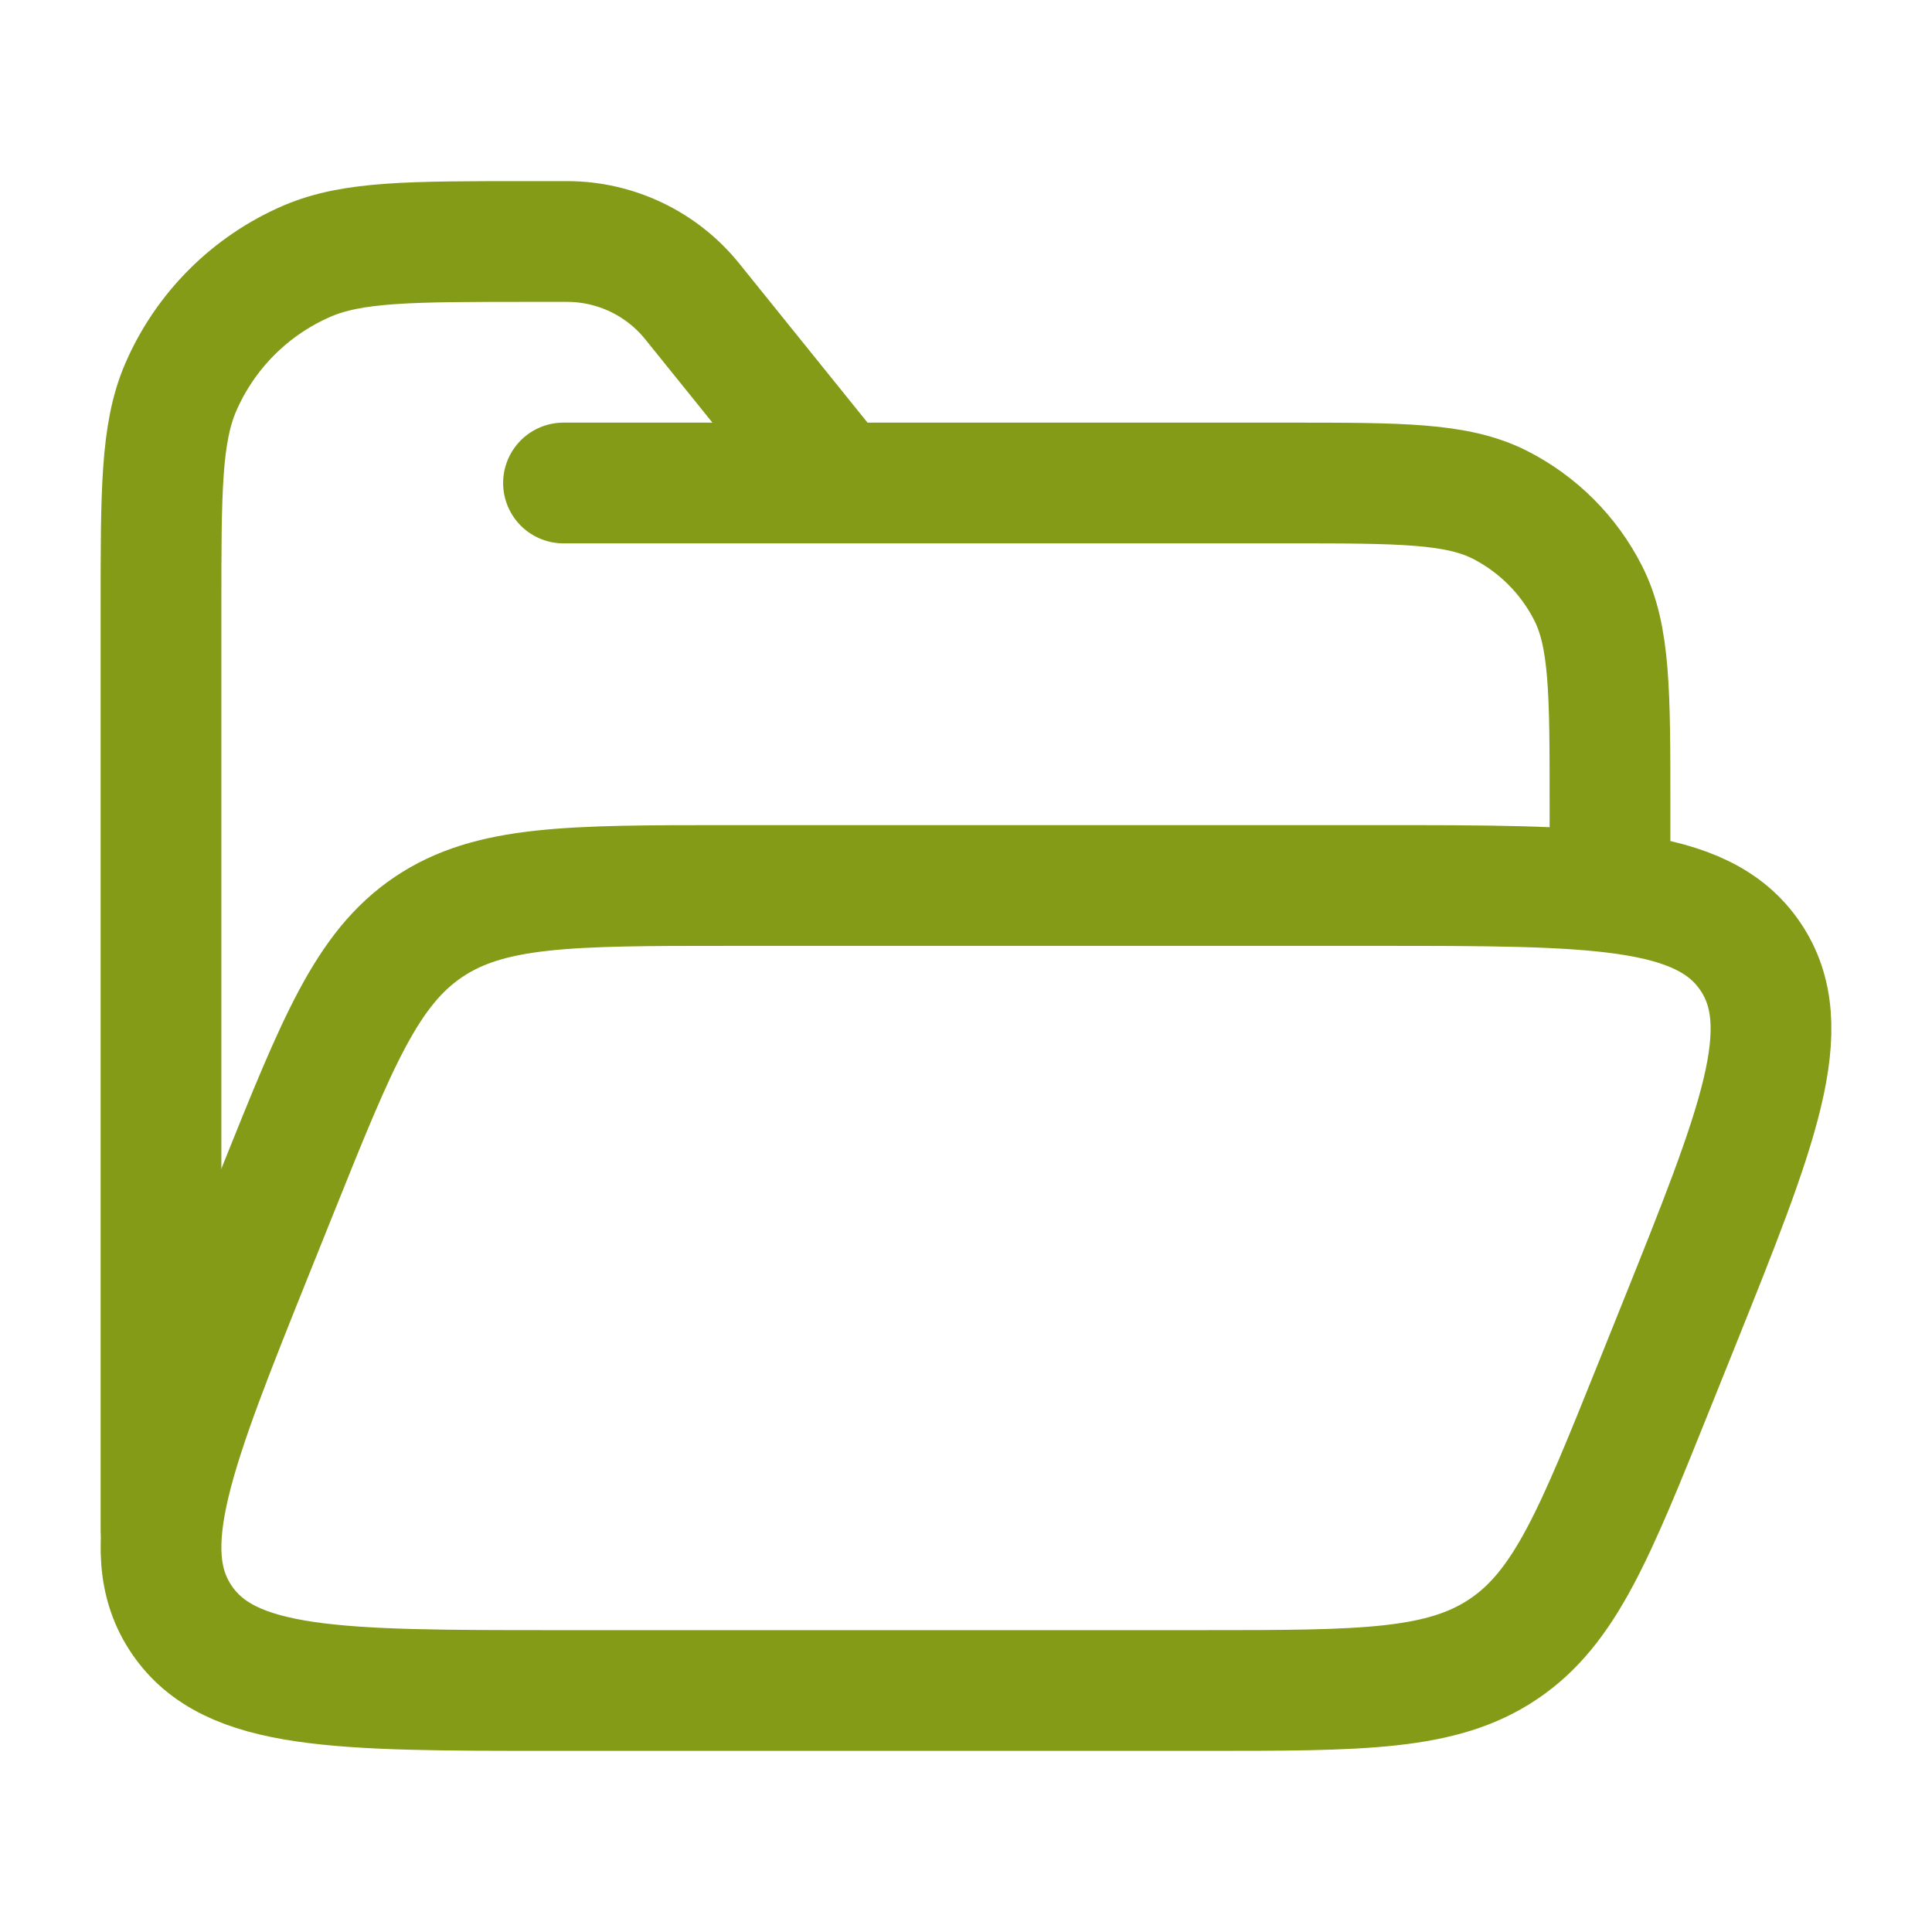
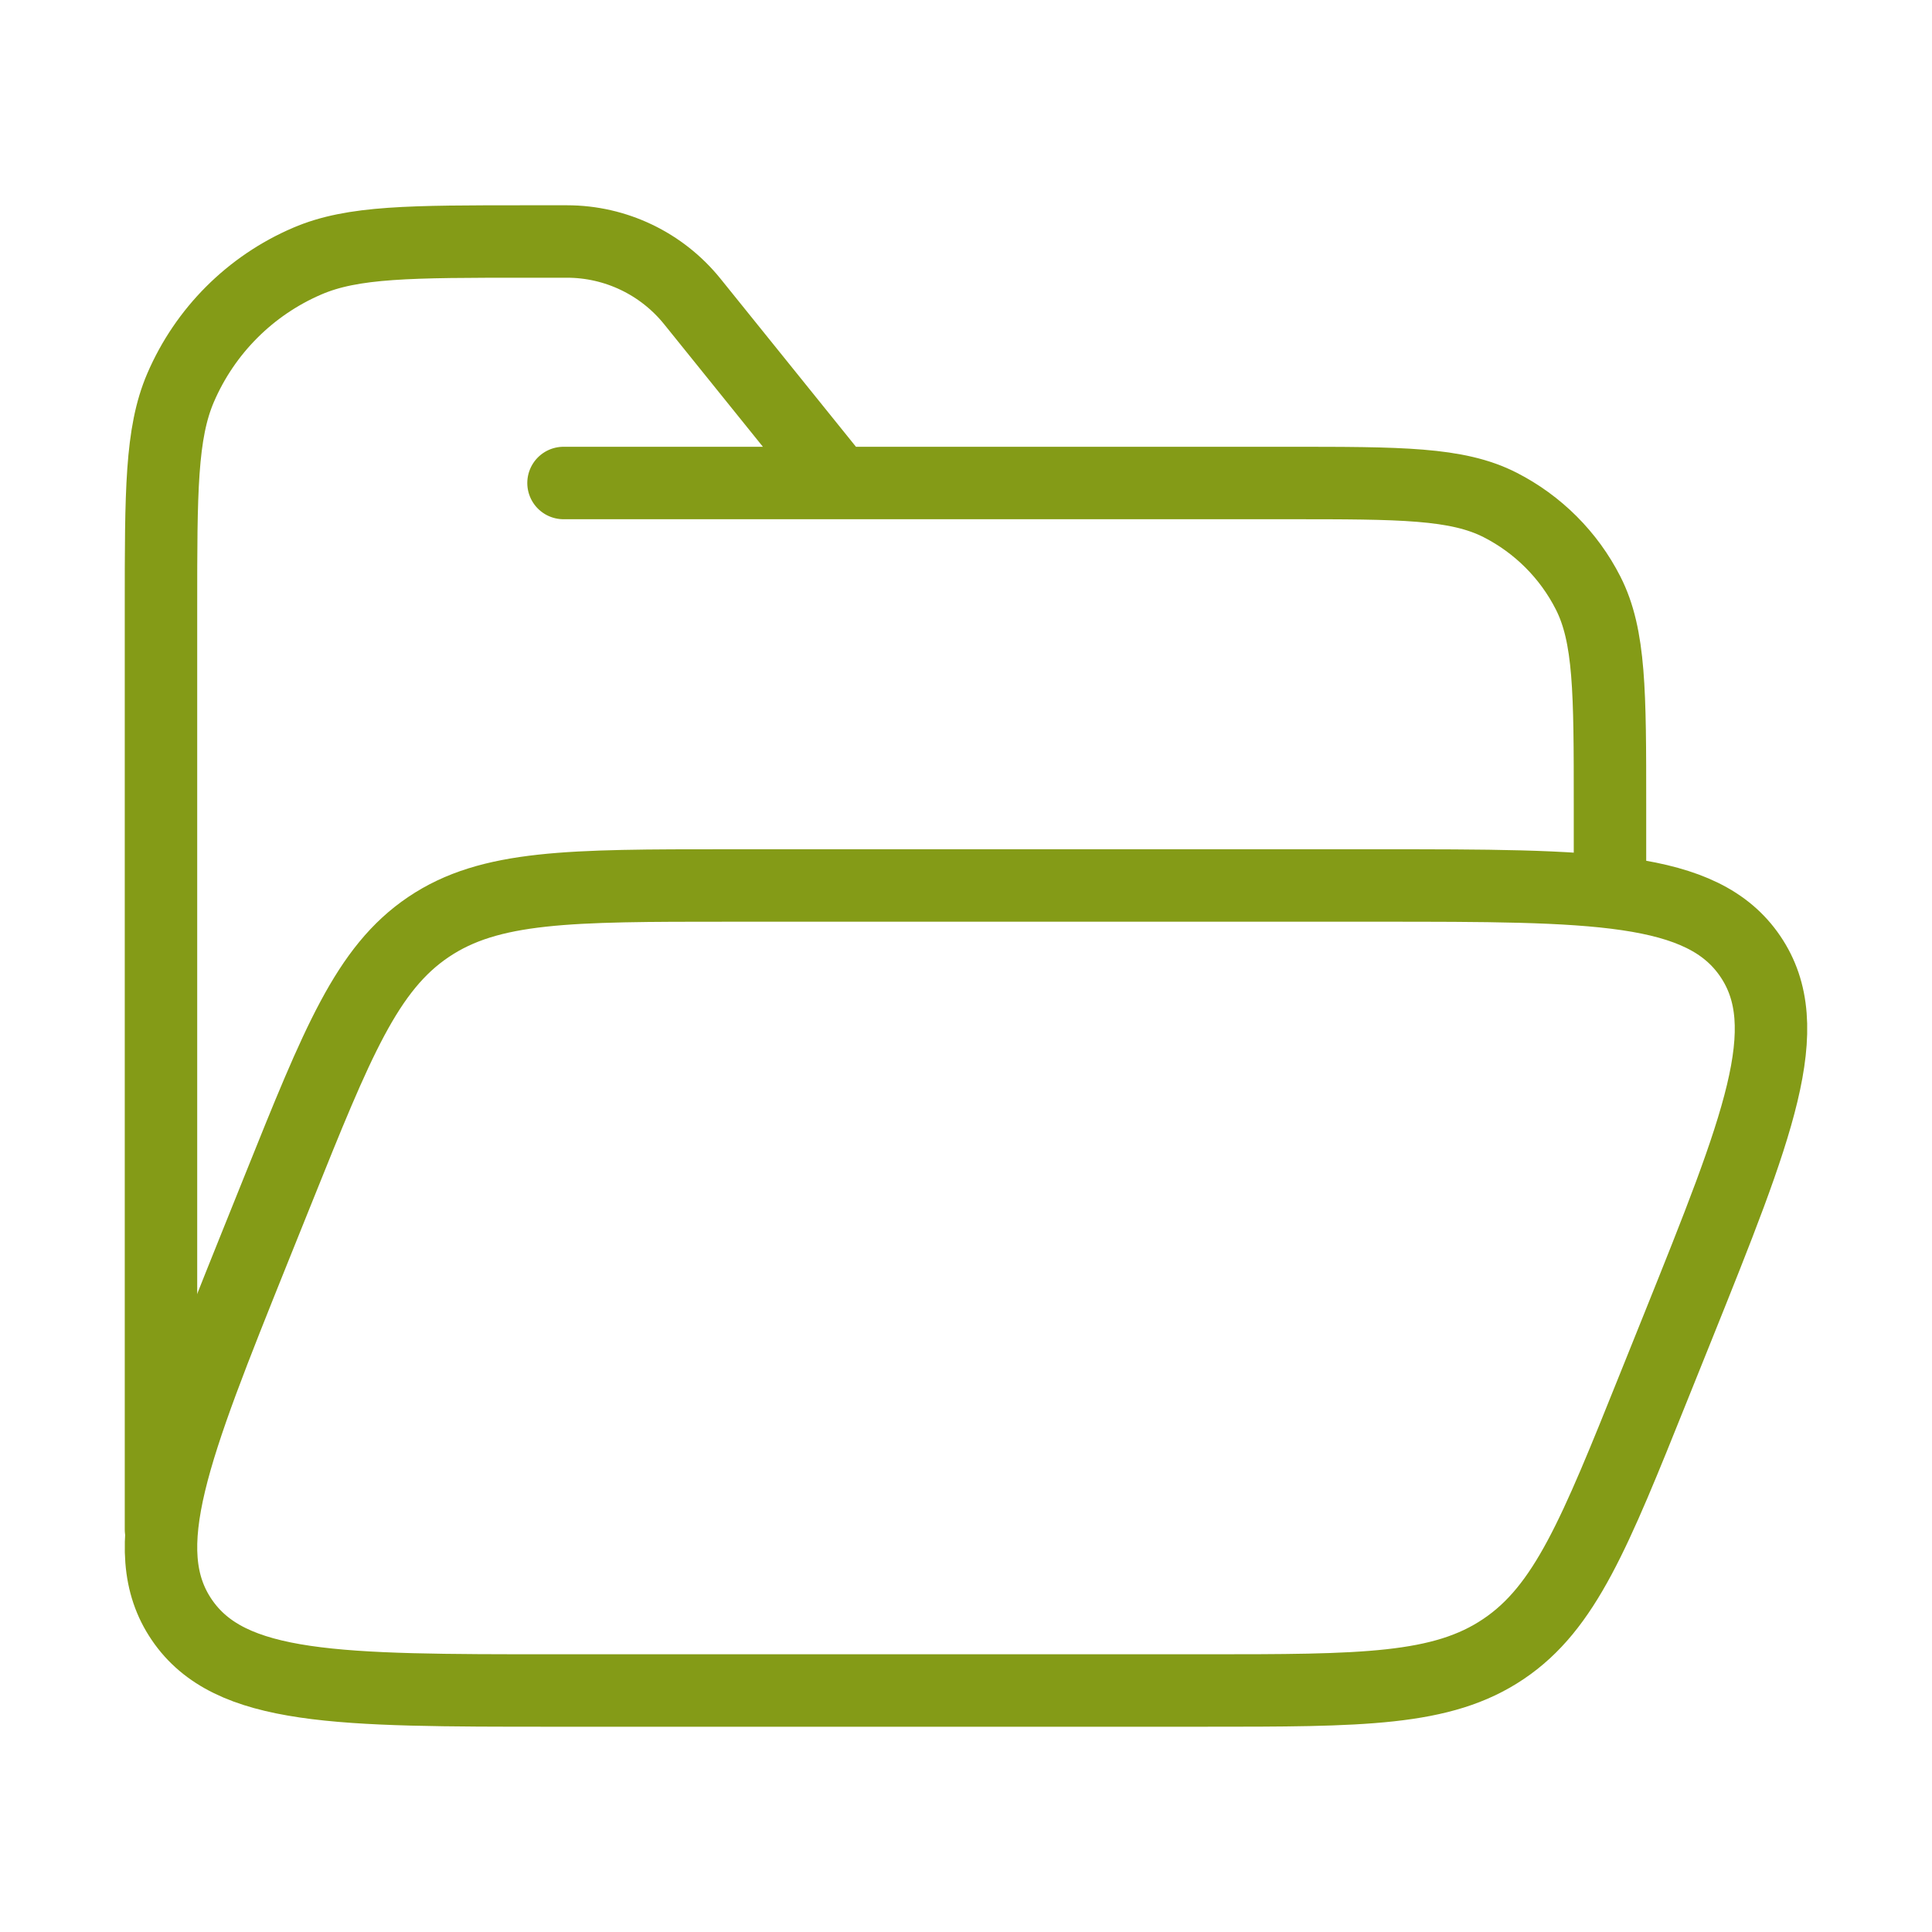
- <svg xmlns="http://www.w3.org/2000/svg" viewBox="0 0 24 24" width="40" height="40" color="#849b17" fill="none">
-   <path d="M2 19V7.549C2 6.105 2 5.383 2.243 4.816C2.547 4.11 3.11 3.547 3.816 3.243C4.383 3 5.098 3 6.549 3H7.043C7.648 3 8.221 3.274 8.6 3.745L10.418 6M10.418 6H16C17.4 6 18.1 6 18.635 6.272C19.105 6.512 19.488 6.895 19.727 7.365C20 7.9 20 8.6 20 10V11M10.418 6H7" stroke="currentColor" stroke-width="1.5" stroke-linecap="round" stroke-linejoin="round" />
-   <path d="M3.158 15.514L3.456 14.772C4.19 12.945 4.557 12.032 5.322 11.516C6.088 11 7.076 11 9.052 11H17.112C19.8 11 21.145 11 21.742 11.879C22.34 12.758 21.84 14 20.842 16.486L20.544 17.228C19.81 19.055 19.443 19.968 18.678 20.484C17.912 21 16.924 21 14.948 21H6.888C4.2 21 2.855 21 2.258 20.121C1.66 19.242 2.16 18 3.158 15.514Z" stroke="currentColor" stroke-width="1.5" stroke-linejoin="round" />
+ <svg xmlns="http://www.w3.org/2000/svg" width="40" height="40" viewBox="0 0 40 40" fill="none">
+   <path d="M3.333 31.667V12.582C3.333 10.175 3.333 8.972 3.739 8.027C4.245 6.85 5.183 5.911 6.361 5.406C7.305 5 8.497 5 10.915 5H11.739C12.747 5 13.701 5.457 14.334 6.242L17.363 10M17.363 10H26.667C29 10 30.167 10 31.058 10.454C31.842 10.854 32.48 11.491 32.879 12.275C33.333 13.166 33.333 14.333 33.333 16.667V18.333M17.363 10H11.667" stroke="#849B17" stroke-width="1.5" stroke-linecap="round" stroke-linejoin="round" />
+   <path d="M5.263 25.857L5.761 24.619C6.984 21.575 7.595 20.053 8.871 19.193C10.146 18.333 11.793 18.333 15.086 18.333H28.52C33.001 18.333 35.241 18.333 36.237 19.798C37.233 21.262 36.401 23.334 34.737 27.476L34.239 28.714C33.016 31.759 32.405 33.281 31.129 34.14C29.854 35 28.207 35 24.914 35H11.48C6.999 35 4.759 35 3.763 33.535C2.767 32.071 3.599 30 5.263 25.857Z" stroke="#849B17" stroke-width="1.5" stroke-linejoin="round" />
</svg>
